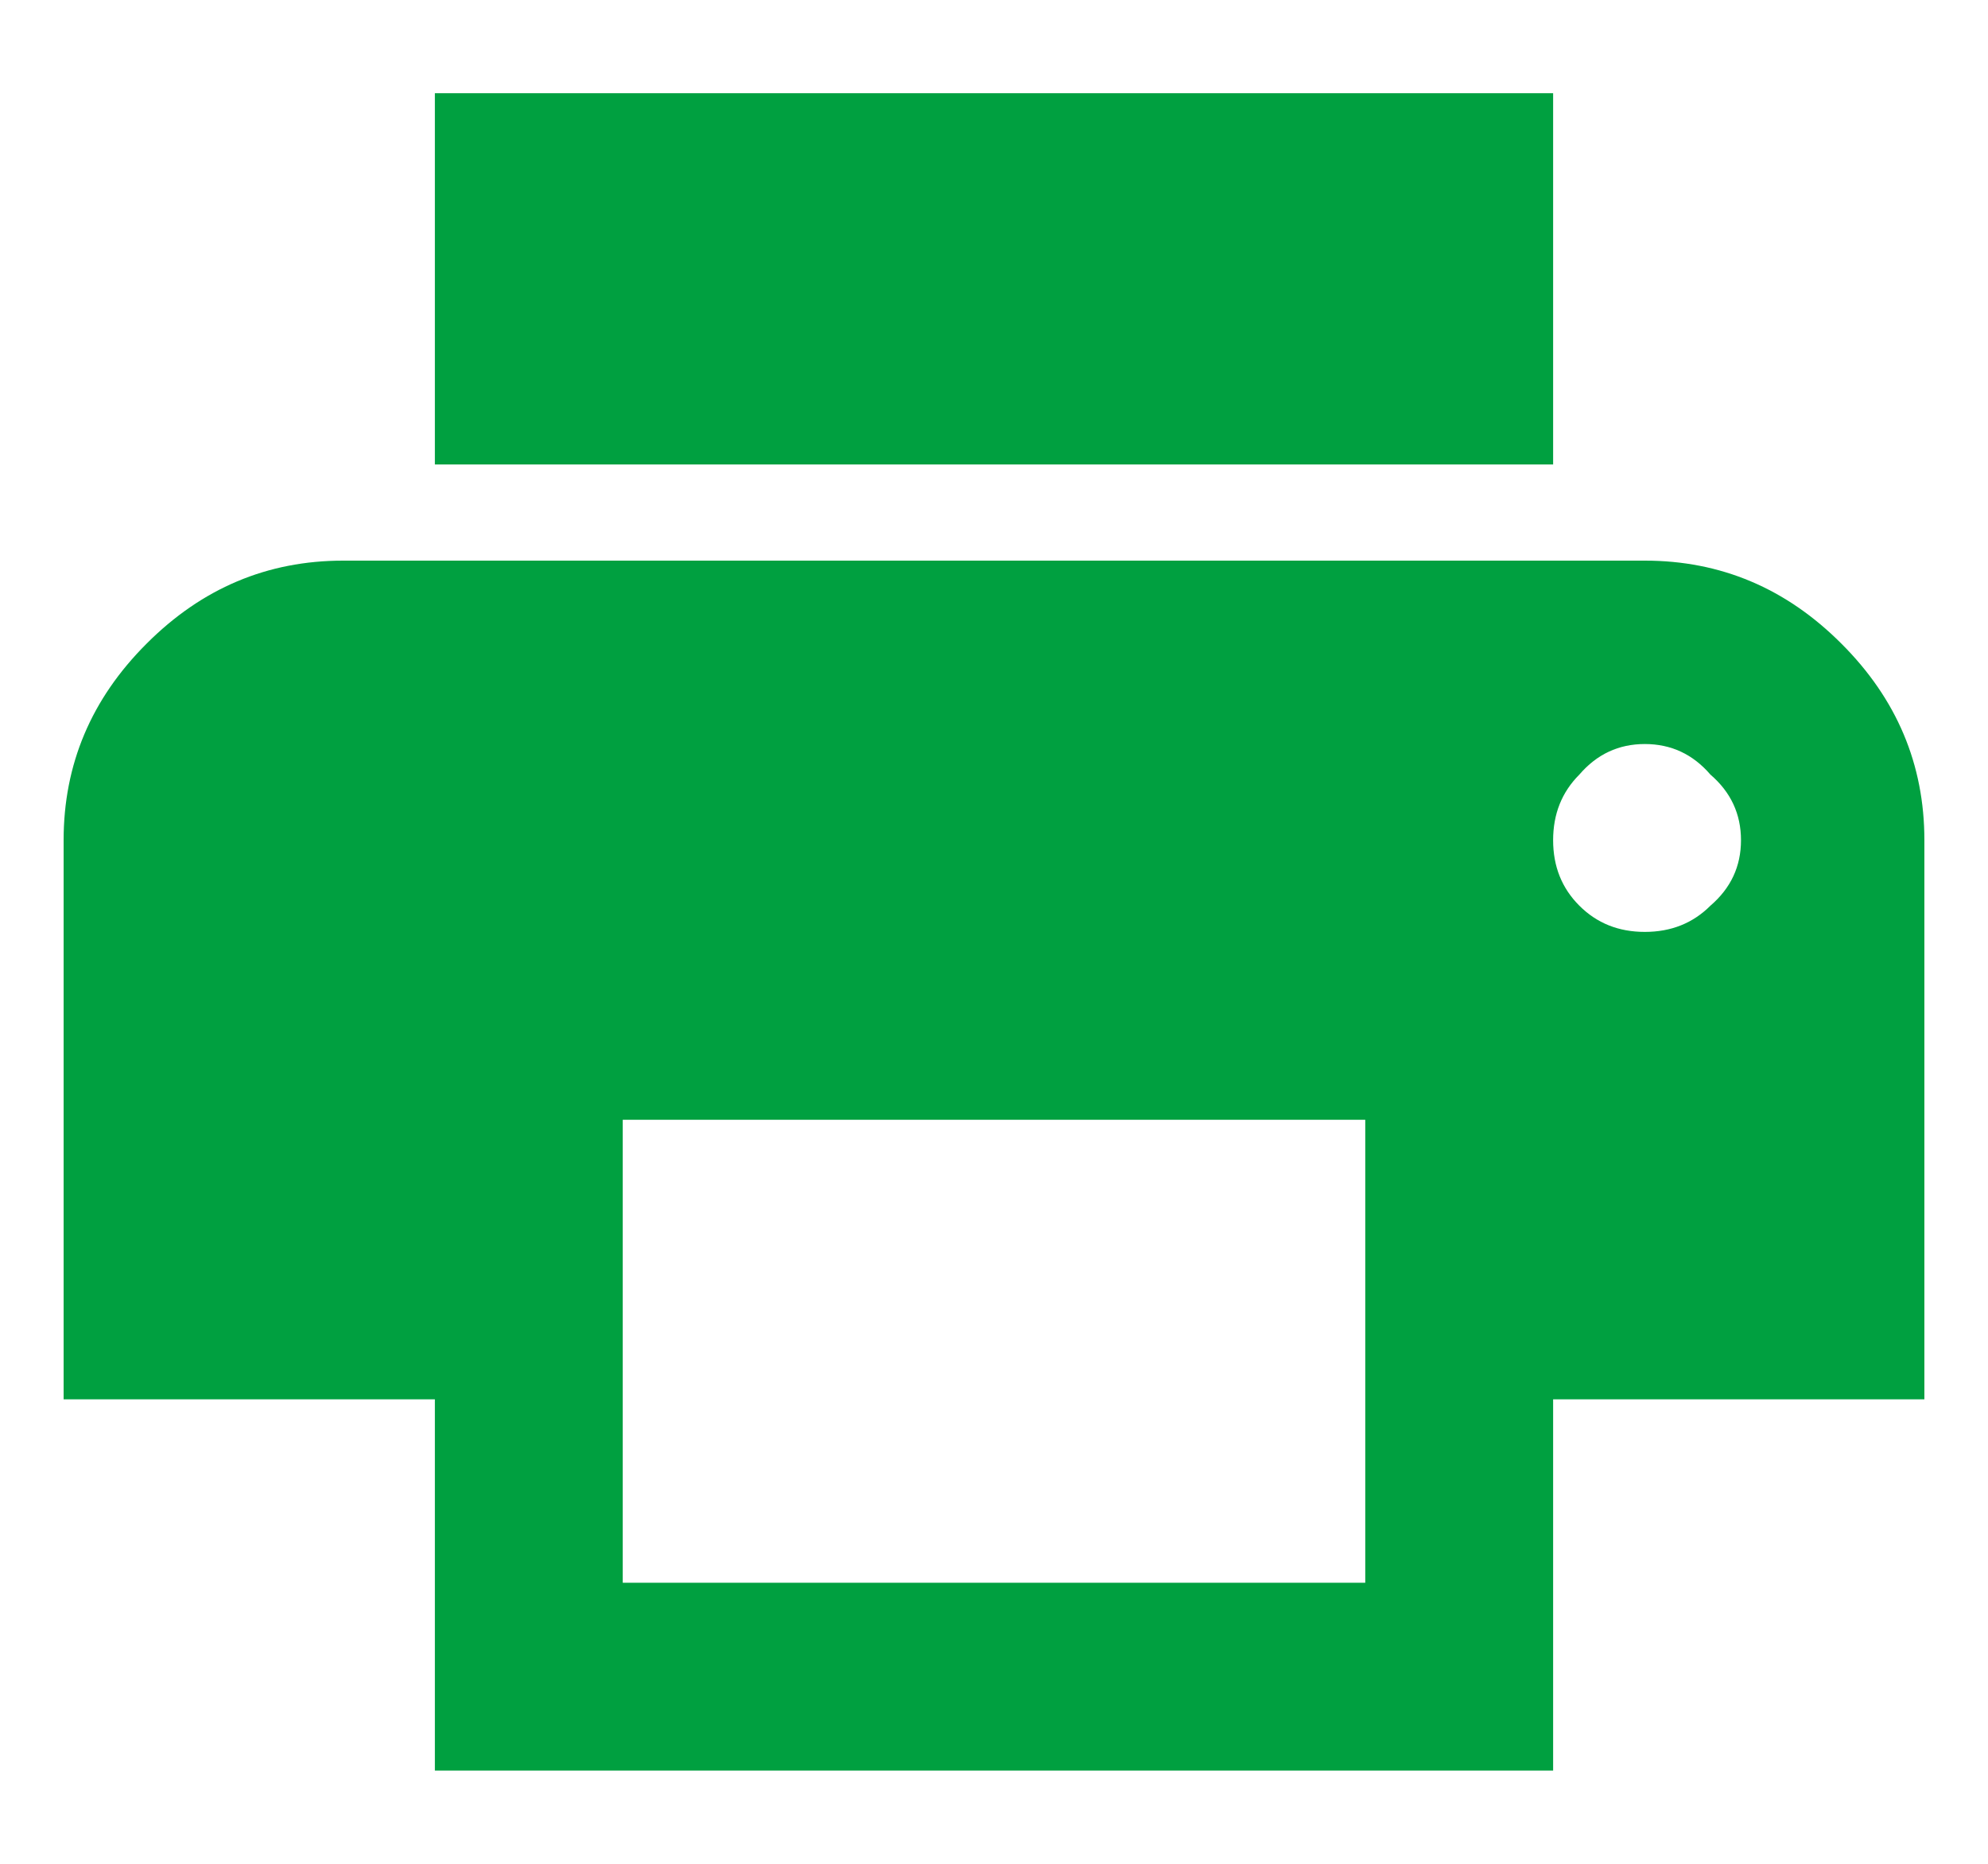
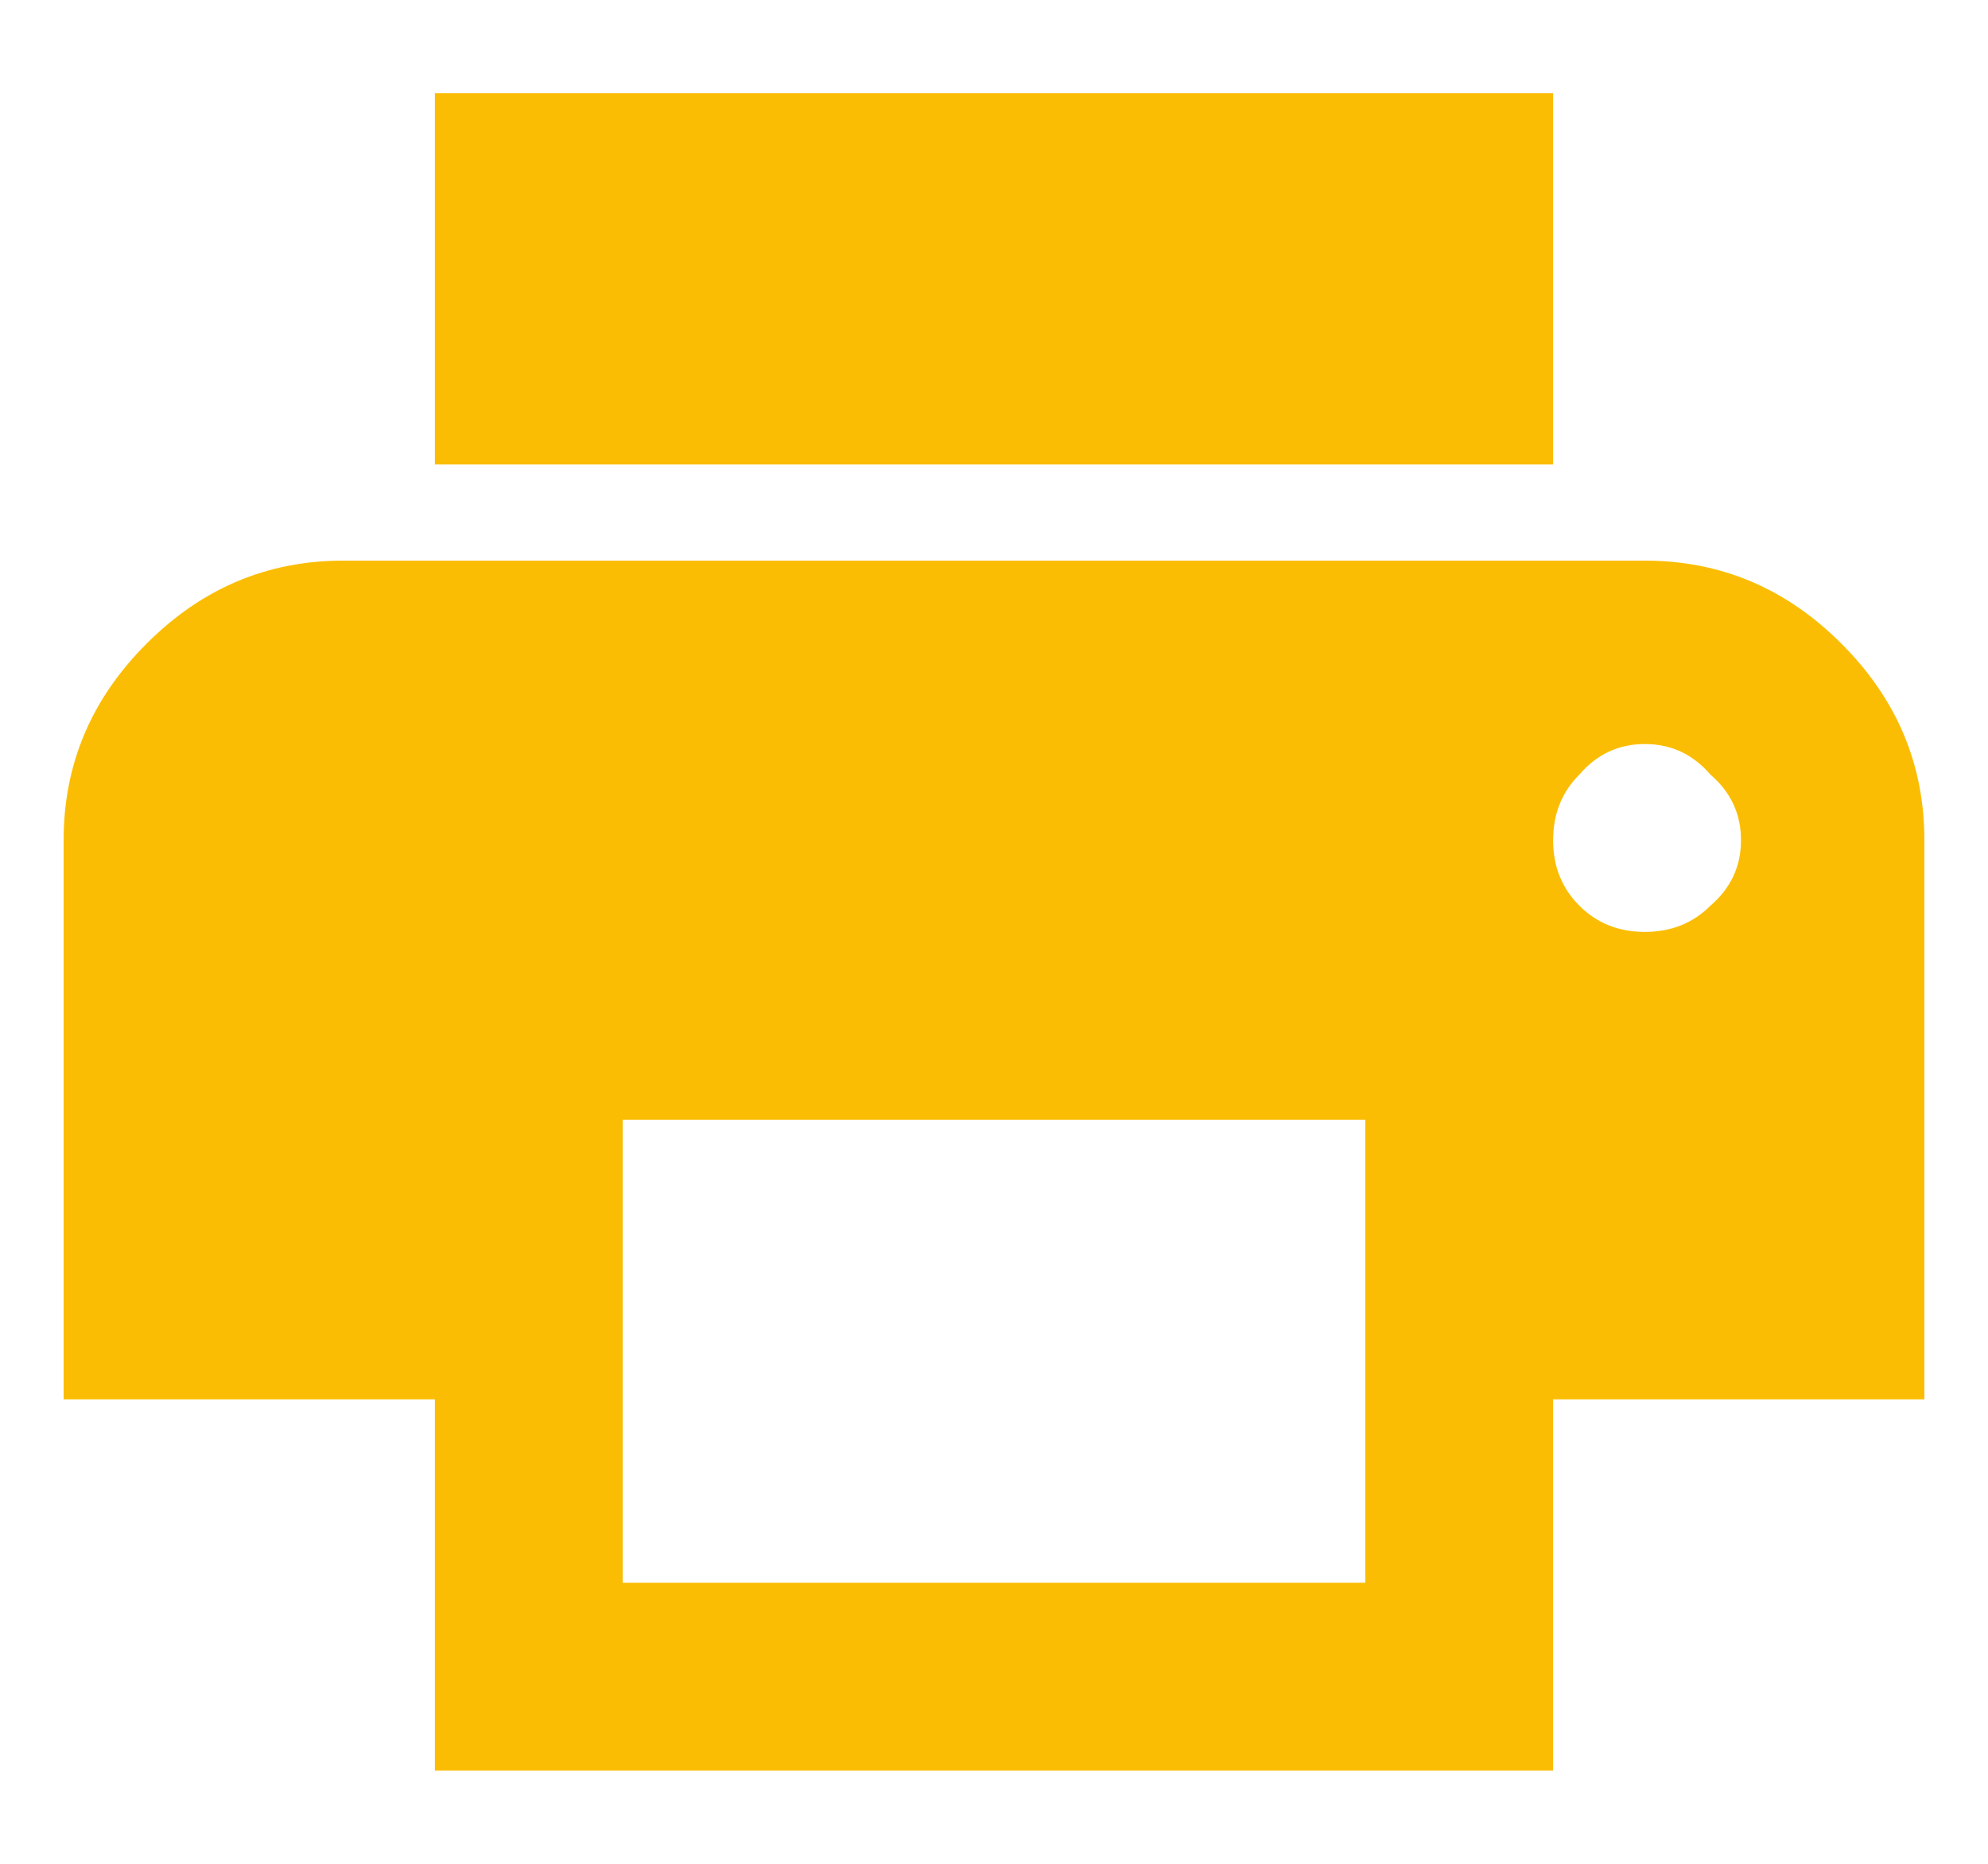
<svg xmlns="http://www.w3.org/2000/svg" width="16" height="15" viewBox="0 0 16 15" fill="none">
-   <path d="M12.5 0.75V3.738H3.5V0.75H12.5ZM12.711 7.289C12.852 7.43 13.027 7.5 13.238 7.5C13.449 7.5 13.625 7.43 13.766 7.289C13.93 7.148 14.012 6.973 14.012 6.762C14.012 6.551 13.93 6.375 13.766 6.234C13.625 6.07 13.449 5.988 13.238 5.988C13.027 5.988 12.852 6.07 12.711 6.234C12.57 6.375 12.5 6.551 12.5 6.762C12.5 6.973 12.57 7.148 12.711 7.289ZM10.988 12.738V9.012H5.012V12.738H10.988ZM13.238 4.512C13.848 4.512 14.375 4.734 14.82 5.18C15.266 5.625 15.488 6.152 15.488 6.762V11.262H12.5V14.25H3.5V11.262H0.512V6.762C0.512 6.152 0.734 5.625 1.18 5.18C1.625 4.734 2.152 4.512 2.762 4.512H13.238Z" fill="#00A040" />
+   <path d="M12.5 0.75V3.738H3.5V0.75H12.5ZM12.711 7.289C12.852 7.43 13.027 7.5 13.238 7.5C13.449 7.5 13.625 7.43 13.766 7.289C13.93 7.148 14.012 6.973 14.012 6.762C14.012 6.551 13.93 6.375 13.766 6.234C13.625 6.07 13.449 5.988 13.238 5.988C13.027 5.988 12.852 6.07 12.711 6.234C12.57 6.375 12.5 6.551 12.5 6.762C12.5 6.973 12.57 7.148 12.711 7.289ZM10.988 12.738V9.012H5.012V12.738H10.988ZM13.238 4.512C13.848 4.512 14.375 4.734 14.82 5.18C15.266 5.625 15.488 6.152 15.488 6.762V11.262H12.5V14.25H3.5V11.262H0.512V6.762C0.512 6.152 0.734 5.625 1.18 5.18C1.625 4.734 2.152 4.512 2.762 4.512H13.238Z" fill="#FBBD03" />
</svg>
